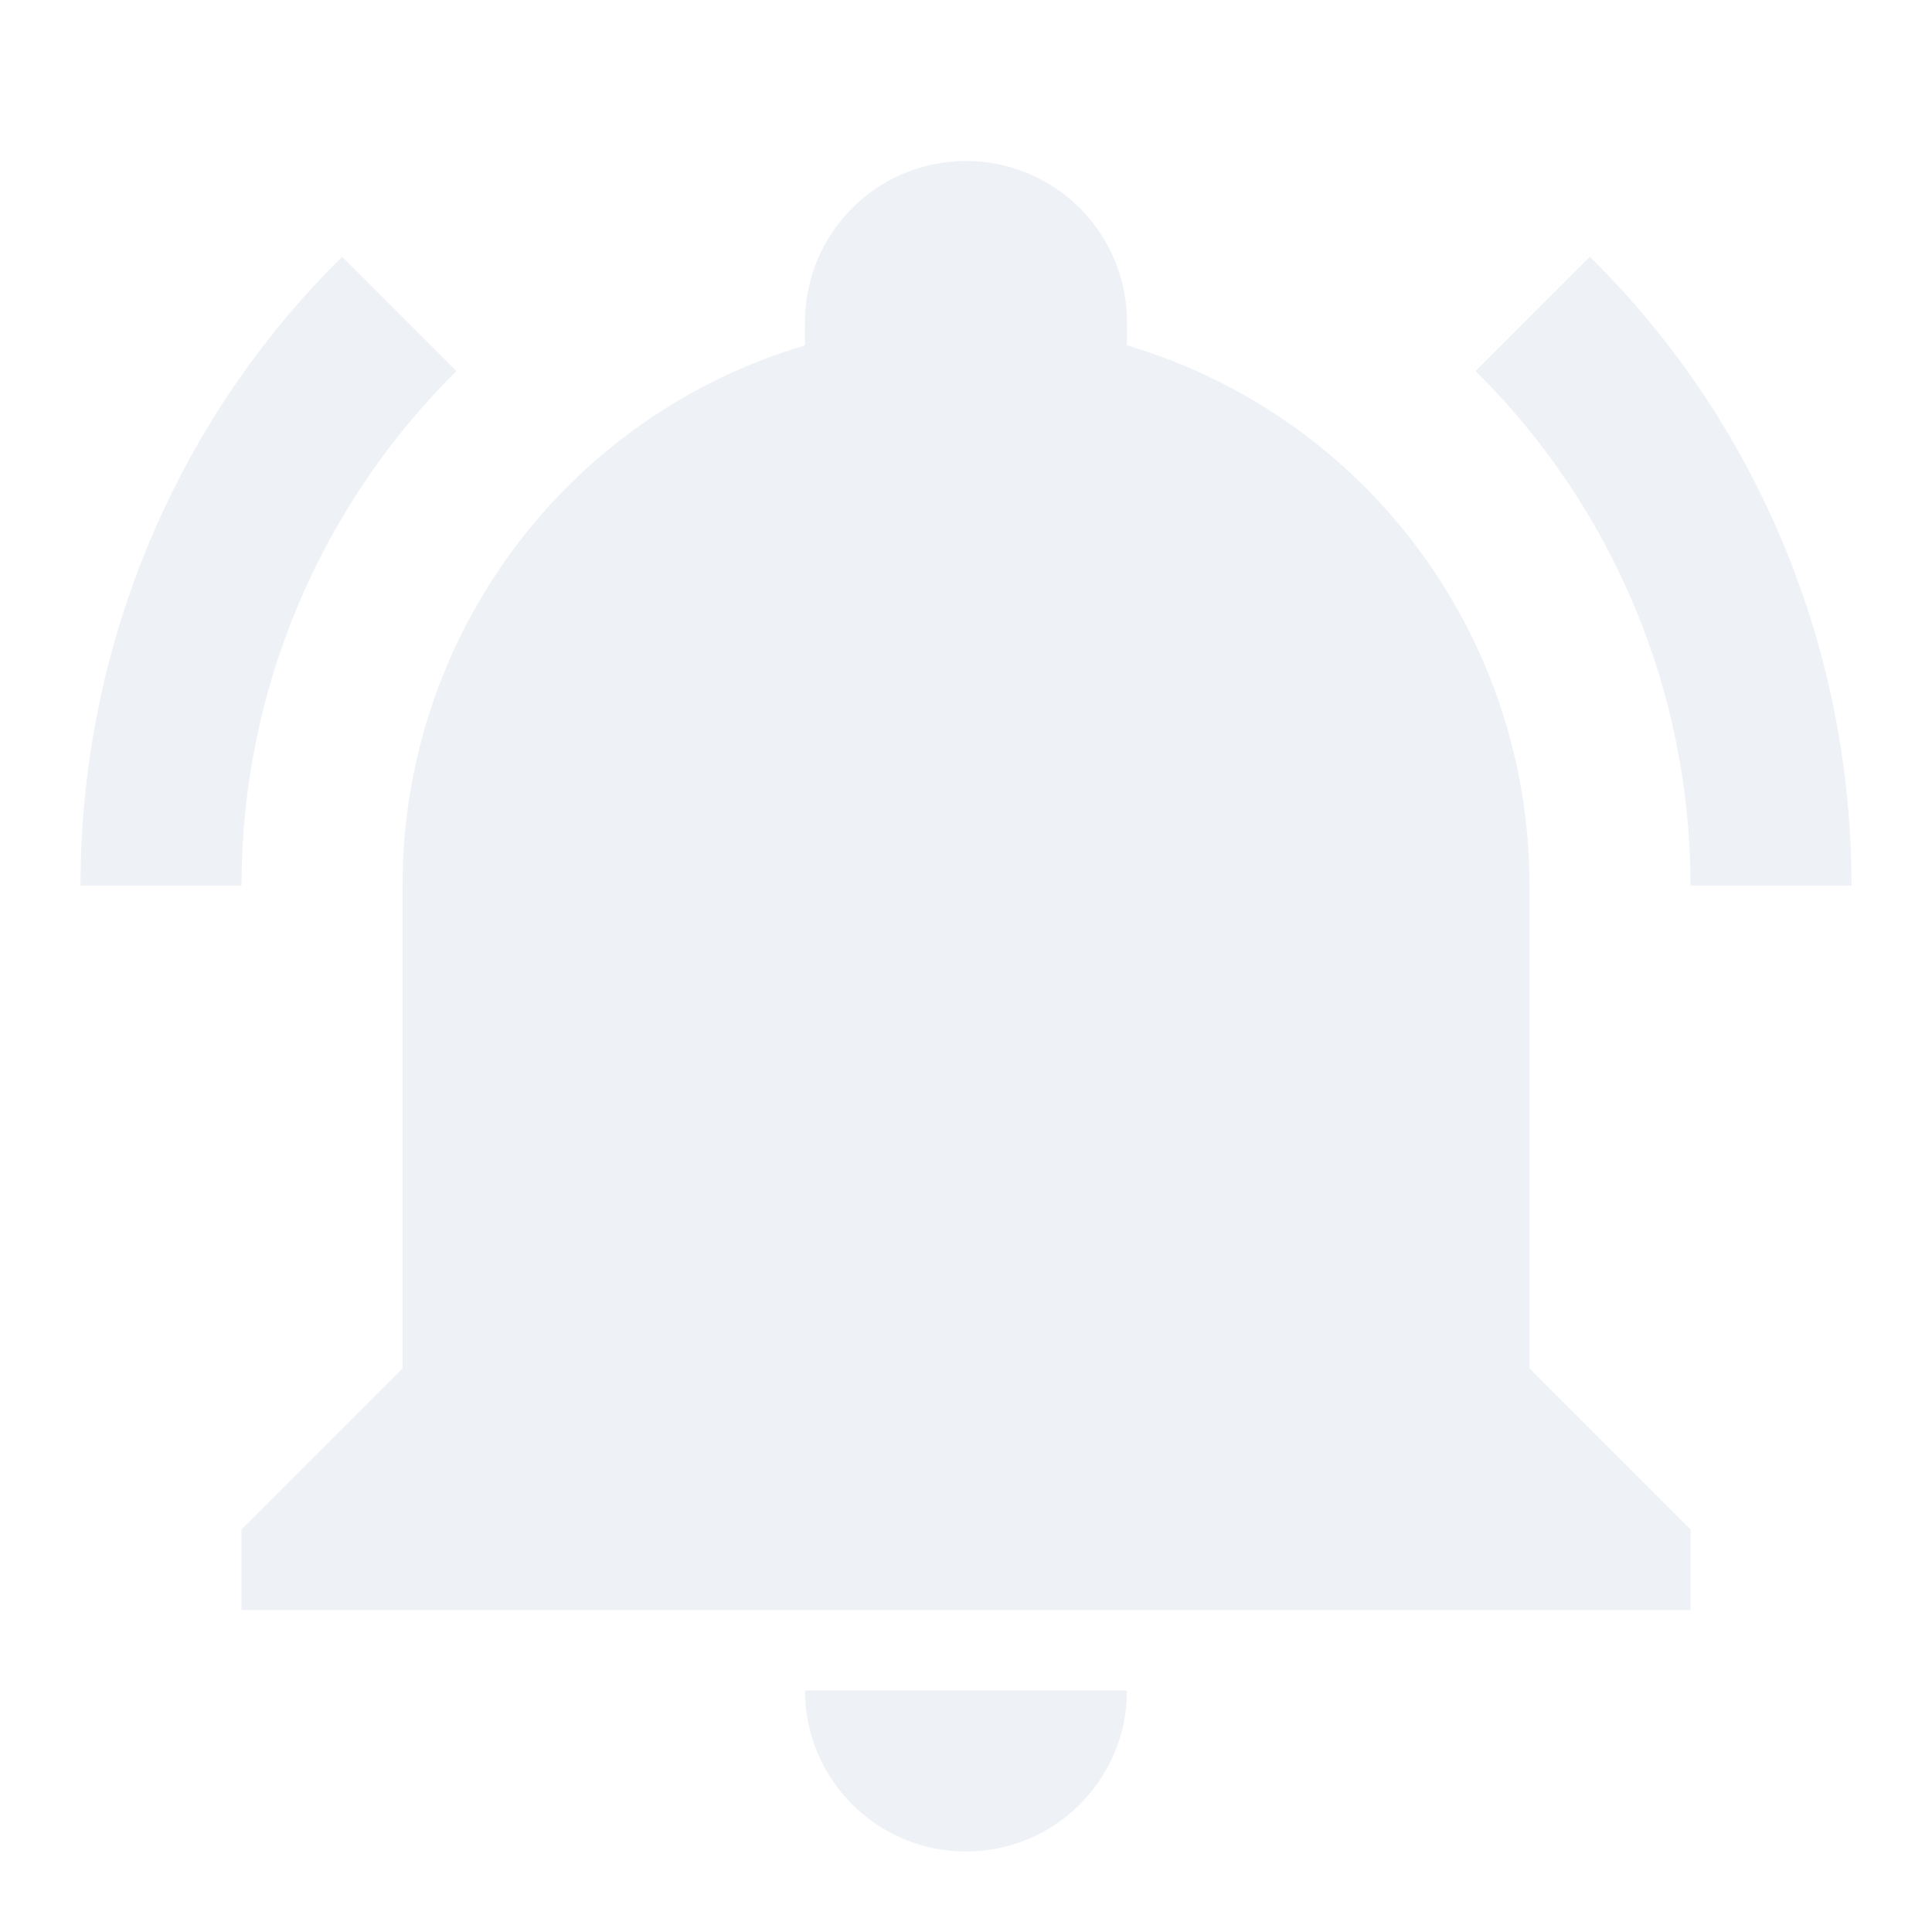
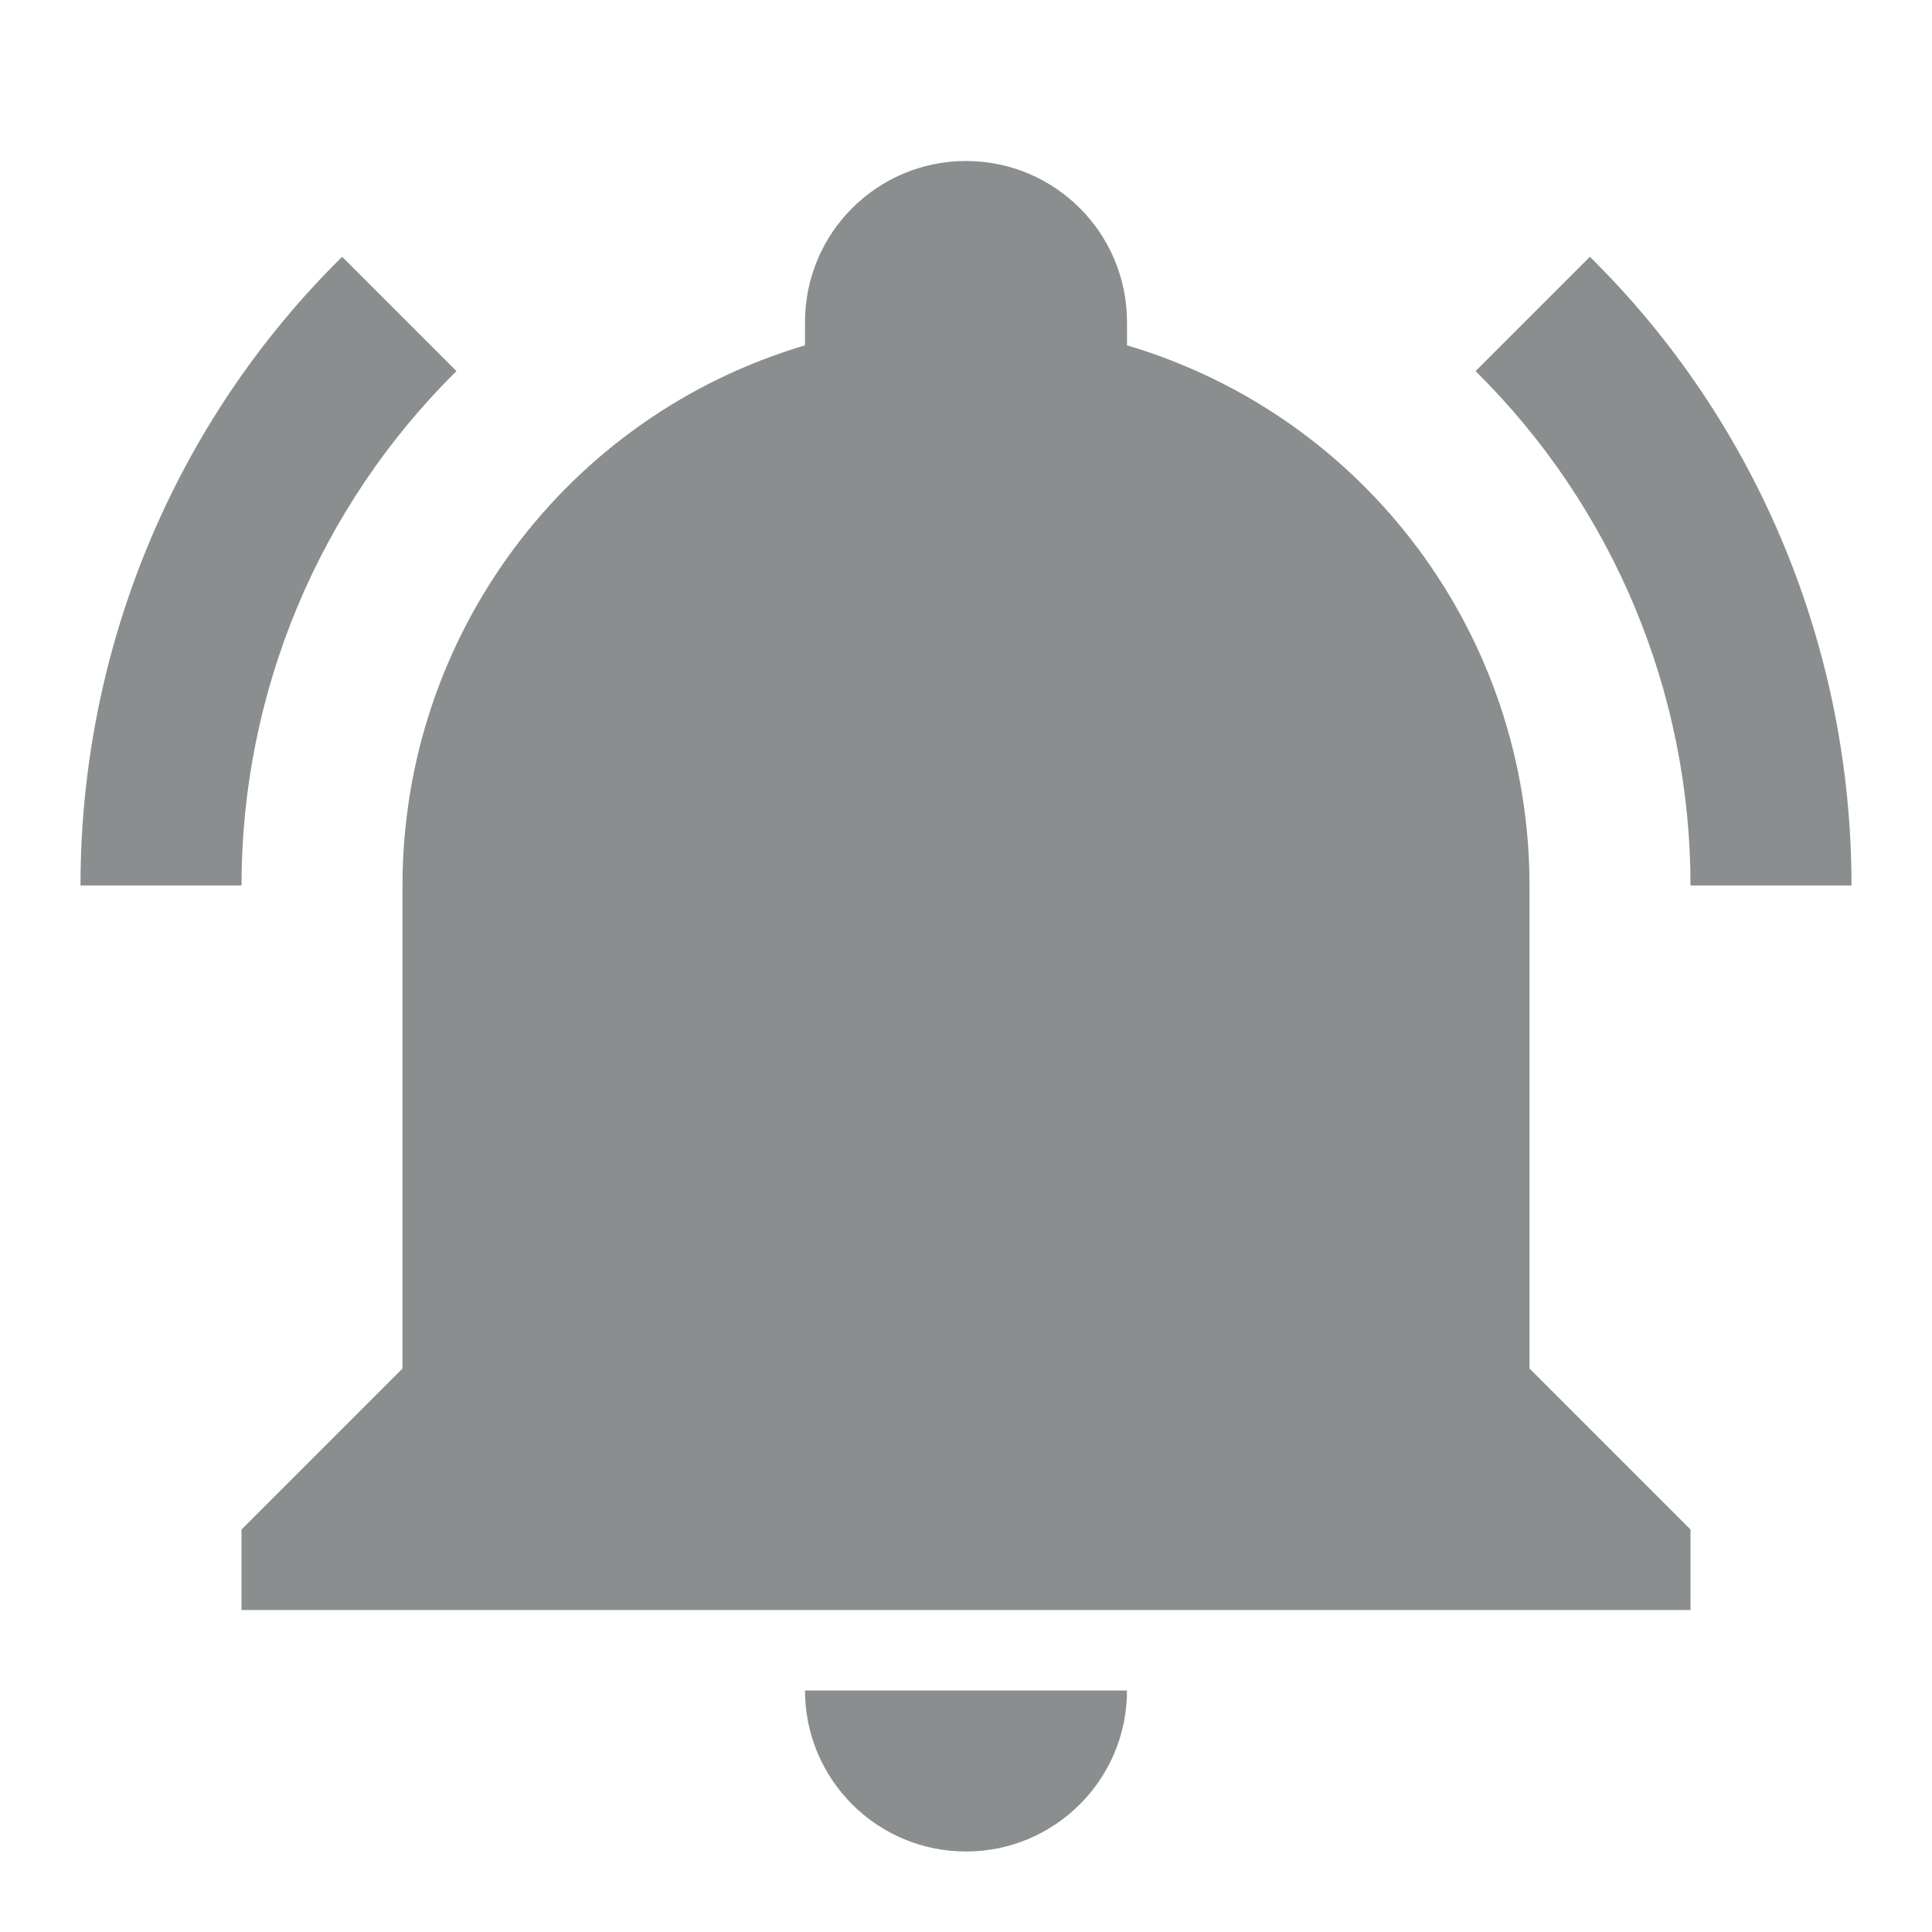
<svg xmlns="http://www.w3.org/2000/svg" viewBox="0 0 24 24">
-   <path fill="#e2e8f098" d="M21,19V20H3V19L5,17V11C5,7.9 7.03,5.17 10,4.29C10,4.19 10,4.1 10,4A2,2 0 0,1 12,2A2,2 0 0,1 14,4C14,4.1 14,4.19 14,4.29C16.97,5.17 19,7.9 19,11V17L21,19M14,21A2,2 0 0,1 12,23A2,2 0 0,1 10,21M19.75,3.19L18.33,4.61C20.04,6.3 21,8.6 21,11H23C23,8.07 21.84,5.25 19.75,3.19M1,11H3C3,8.6 3.96,6.3 5.67,4.61L4.25,3.19C2.16,5.25 1,8.07 1,11Z" />
+   <path fill="#8b8e8f" d="M21,19V20H3V19L5,17V11C5,7.9 7.03,5.17 10,4.29C10,4.19 10,4.1 10,4A2,2 0 0,1 12,2A2,2 0 0,1 14,4C14,4.1 14,4.19 14,4.29C16.97,5.17 19,7.9 19,11V17L21,19M14,21A2,2 0 0,1 12,23A2,2 0 0,1 10,21M19.75,3.19L18.33,4.61C20.04,6.3 21,8.6 21,11H23C23,8.07 21.84,5.25 19.75,3.19M1,11H3C3,8.6 3.96,6.3 5.67,4.61L4.25,3.19C2.16,5.25 1,8.07 1,11Z" />
</svg>
